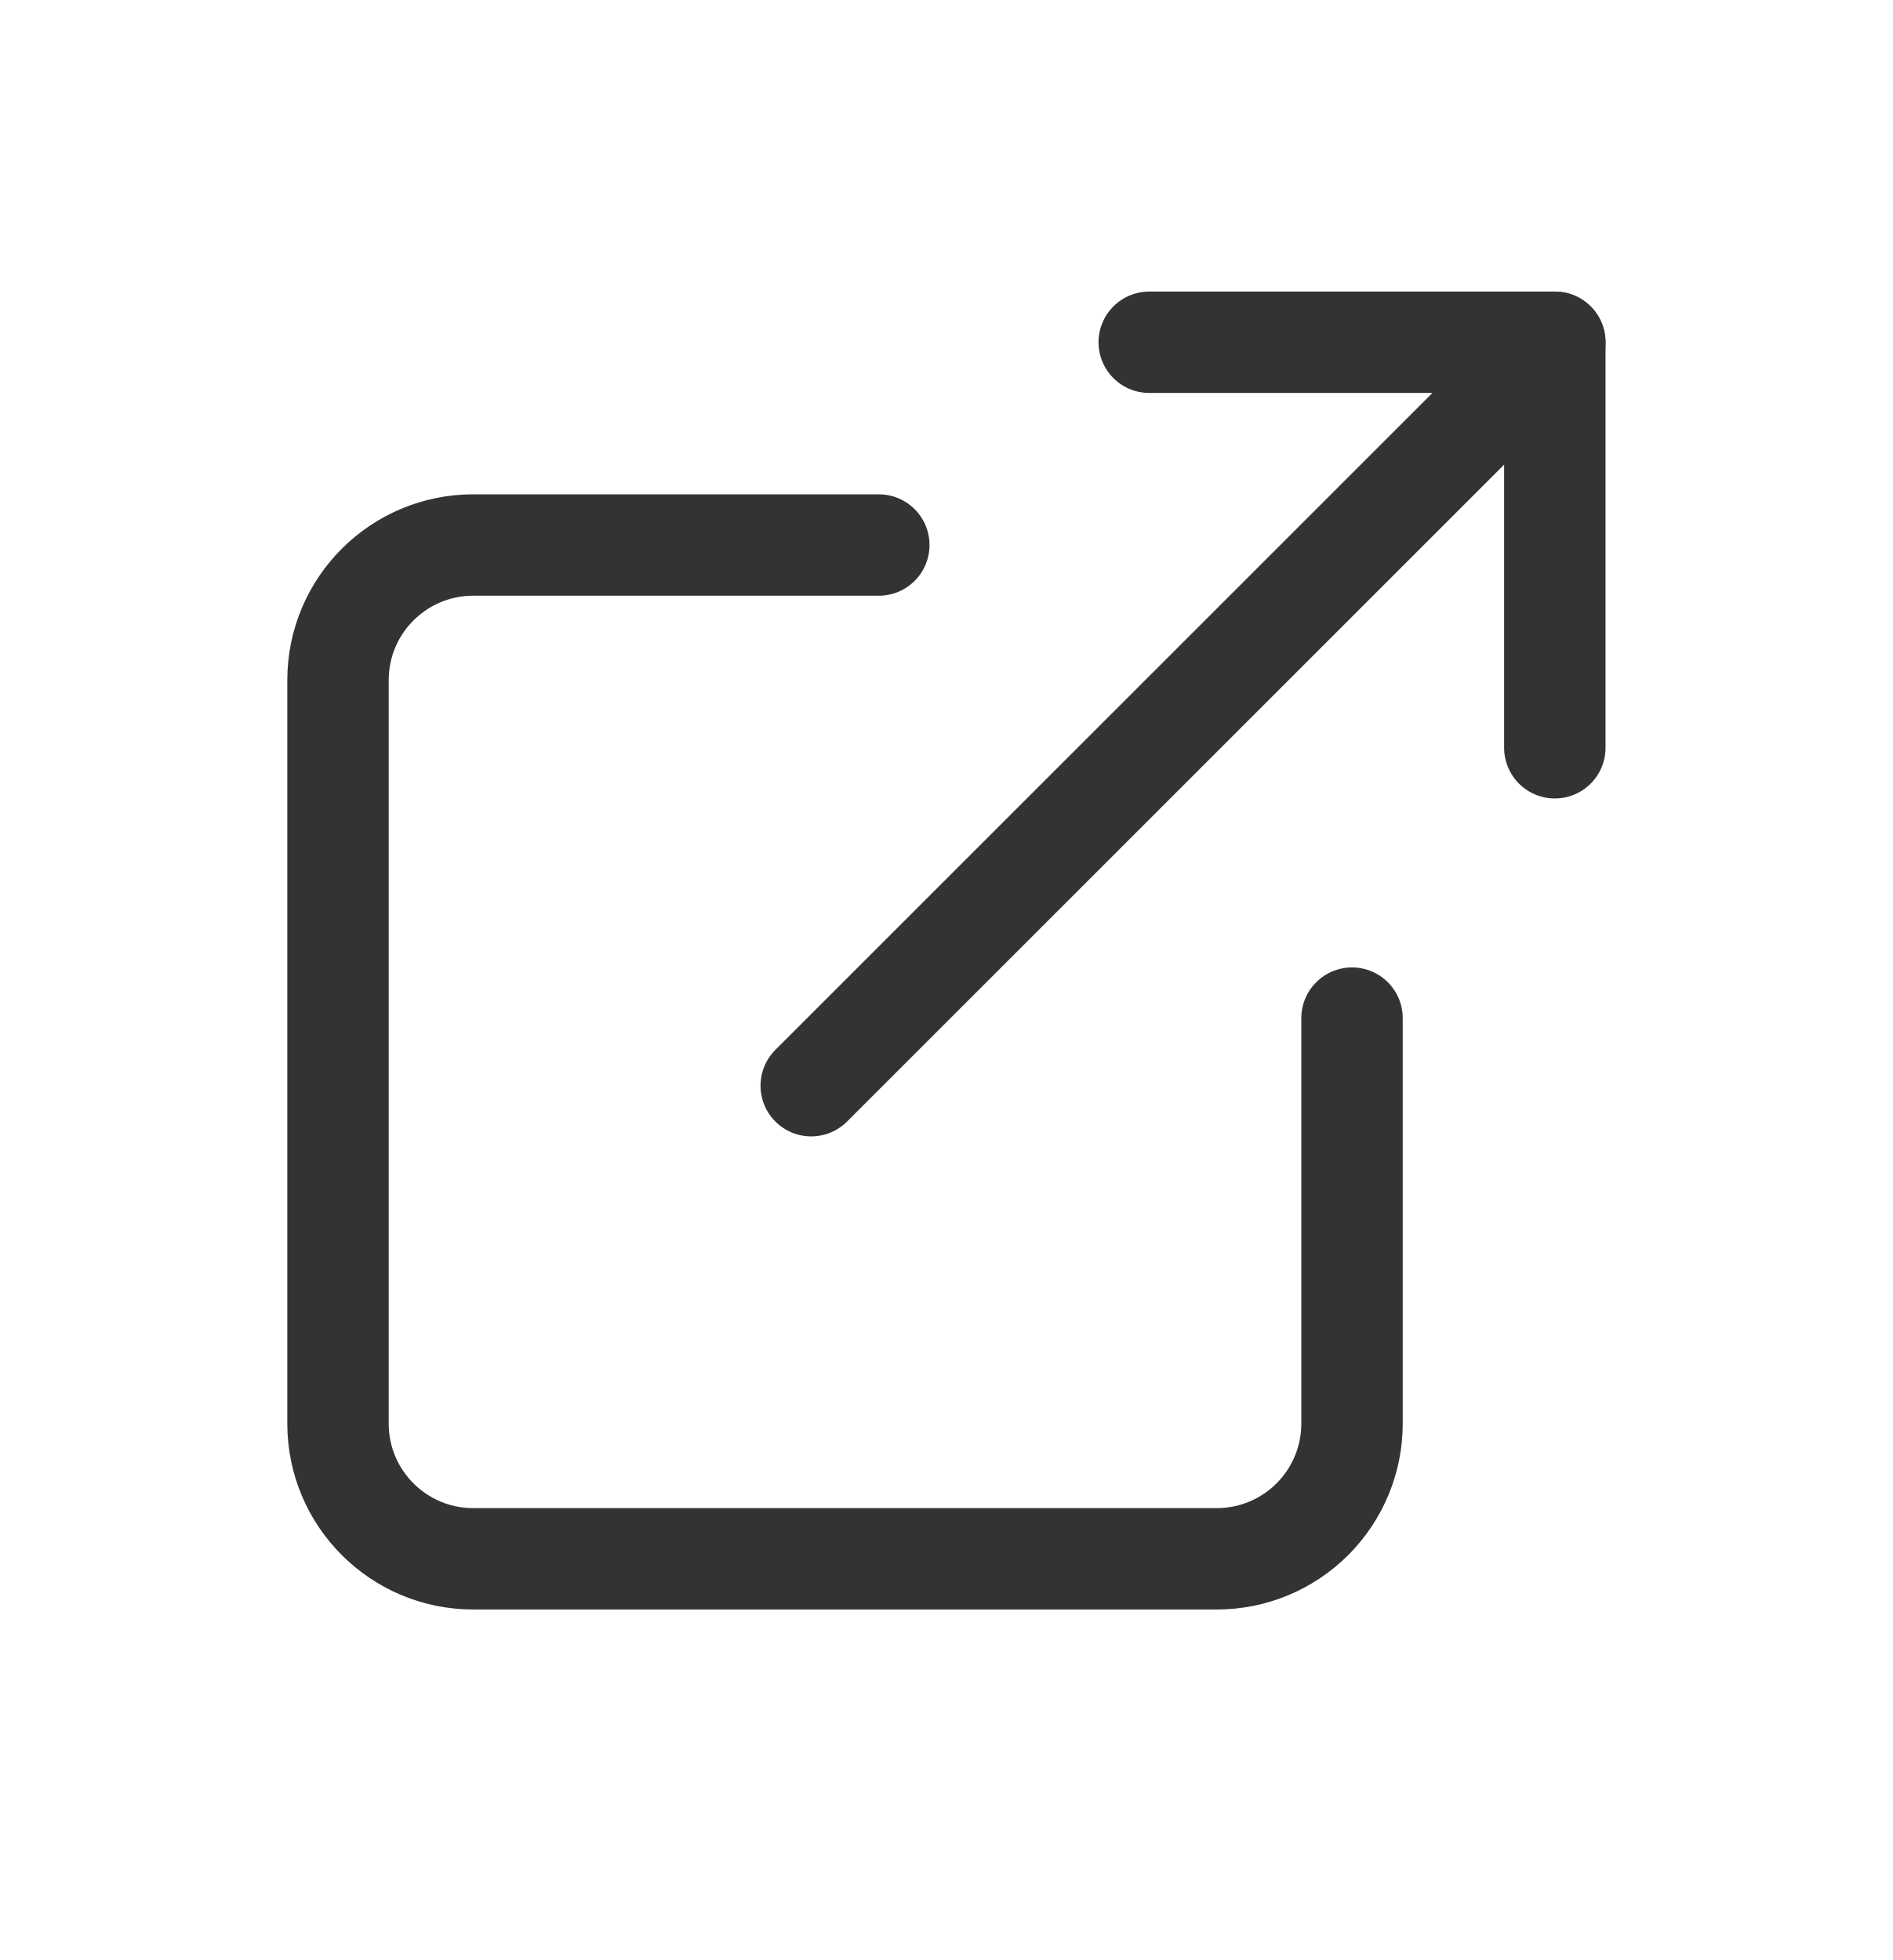
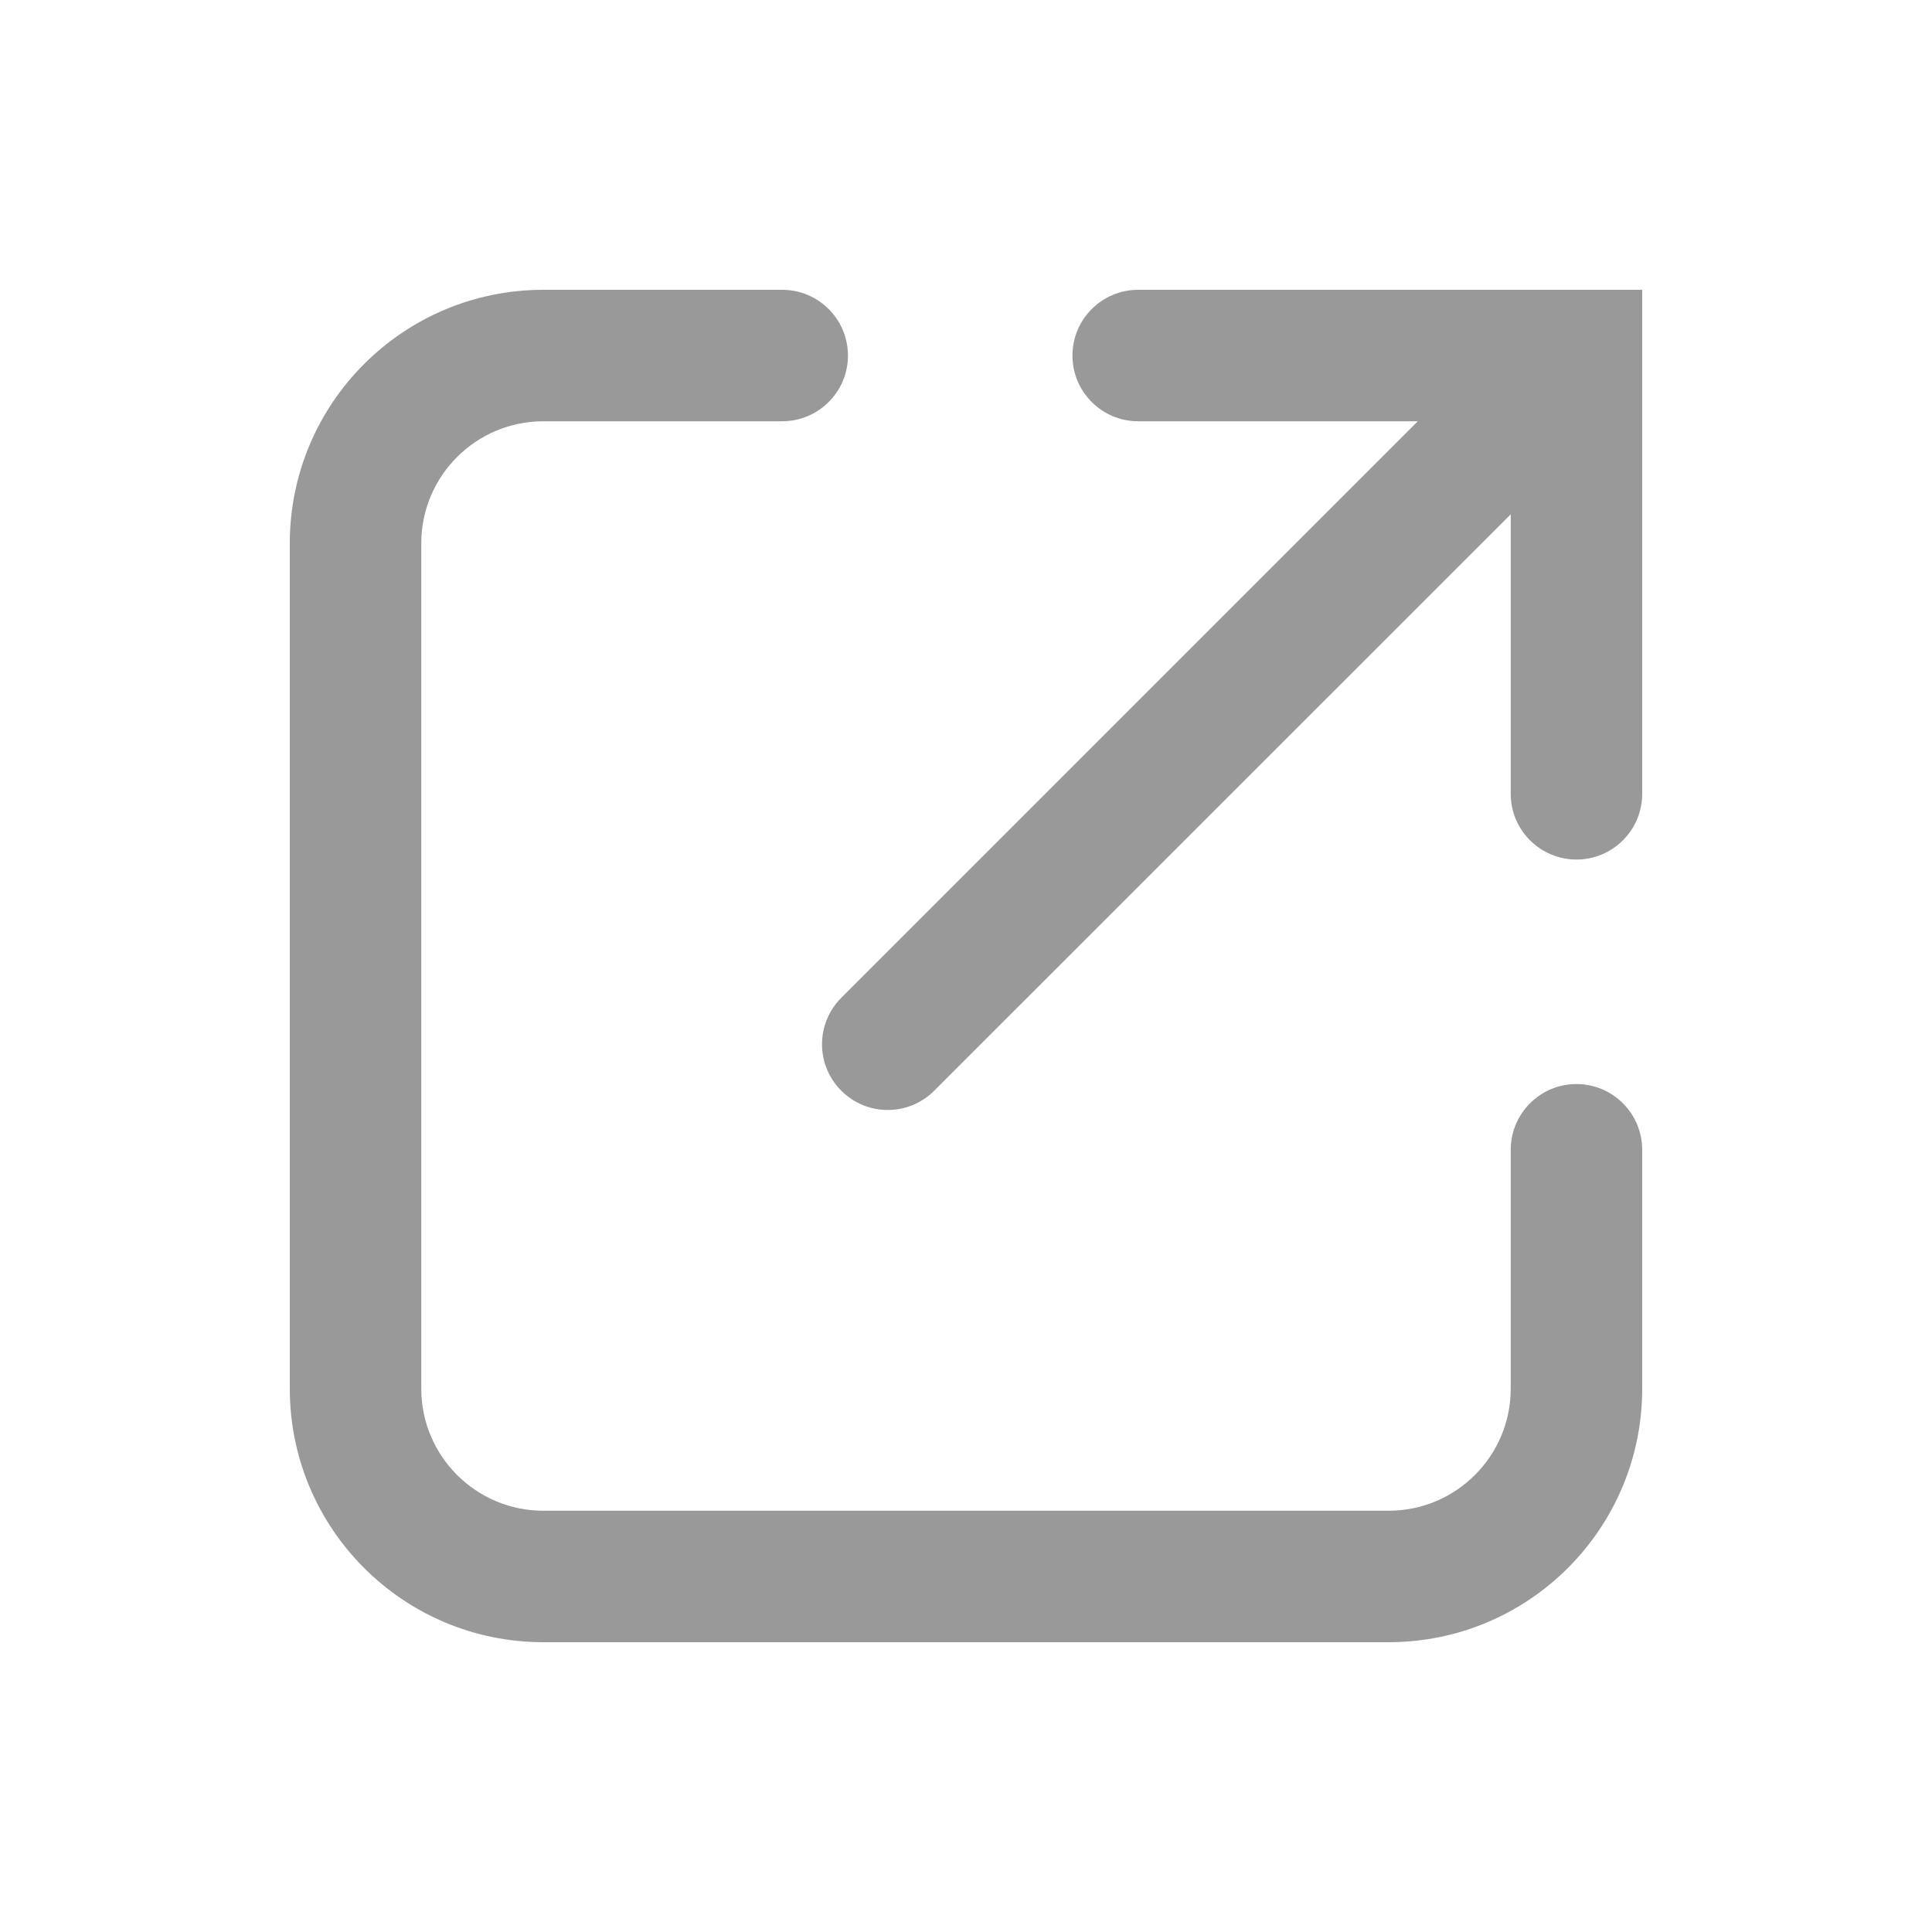
- <svg xmlns="http://www.w3.org/2000/svg" width="28" height="29" viewBox="0 0 28 29" fill="none">
-   <path d="M20 15.064V21.064C20 21.594 19.789 22.103 19.414 22.478C19.039 22.853 18.53 23.064 18.001 23.064H7C5.896 23.064 5 22.168 5 21.064V10.063C5 8.959 5.896 8.064 7 8.064H13" stroke="#333333" stroke-width="1.5" stroke-linecap="round" stroke-linejoin="round" />
-   <path d="M17 5.064H23V11.064" stroke="#333333" stroke-width="1.5" stroke-linecap="round" stroke-linejoin="round" />
-   <path d="M12 16.064L23 5.064" stroke="#333333" stroke-width="1.5" stroke-linecap="round" stroke-linejoin="round" />
+ <svg xmlns="http://www.w3.org/2000/svg" width="20" height="20" viewBox="0 0 20 20" fill="none">
+   <path fill-rule="evenodd" clip-rule="evenodd" d="M3 5.625C3 4.175 4.175 3 5.625 3H8.097C8.473 3 8.778 3.305 8.778 3.681C8.778 4.056 8.473 4.361 8.097 4.361H5.625C4.927 4.361 4.361 4.927 4.361 5.625V14.375C4.361 15.073 4.927 15.639 5.625 15.639H14.375C15.073 15.639 15.639 15.073 15.639 14.375V11.903C15.639 11.527 15.944 11.222 16.319 11.222C16.695 11.222 17 11.527 17 11.903V14.375C17 15.825 15.825 17 14.375 17H5.625C4.175 17 3 15.825 3 14.375V5.625Z" fill="#999999" />
+   <path fill-rule="evenodd" clip-rule="evenodd" d="M11.102 3.681C11.102 3.305 11.407 3 11.782 3H17V8.218C17 8.593 16.695 8.898 16.32 8.898C15.944 8.898 15.639 8.593 15.639 8.218V5.324L9.671 11.291C9.405 11.557 8.974 11.557 8.709 11.291C8.443 11.026 8.443 10.595 8.709 10.329L14.677 4.361H11.782C11.407 4.361 11.102 4.056 11.102 3.681Z" fill="#999999" />
</svg>
